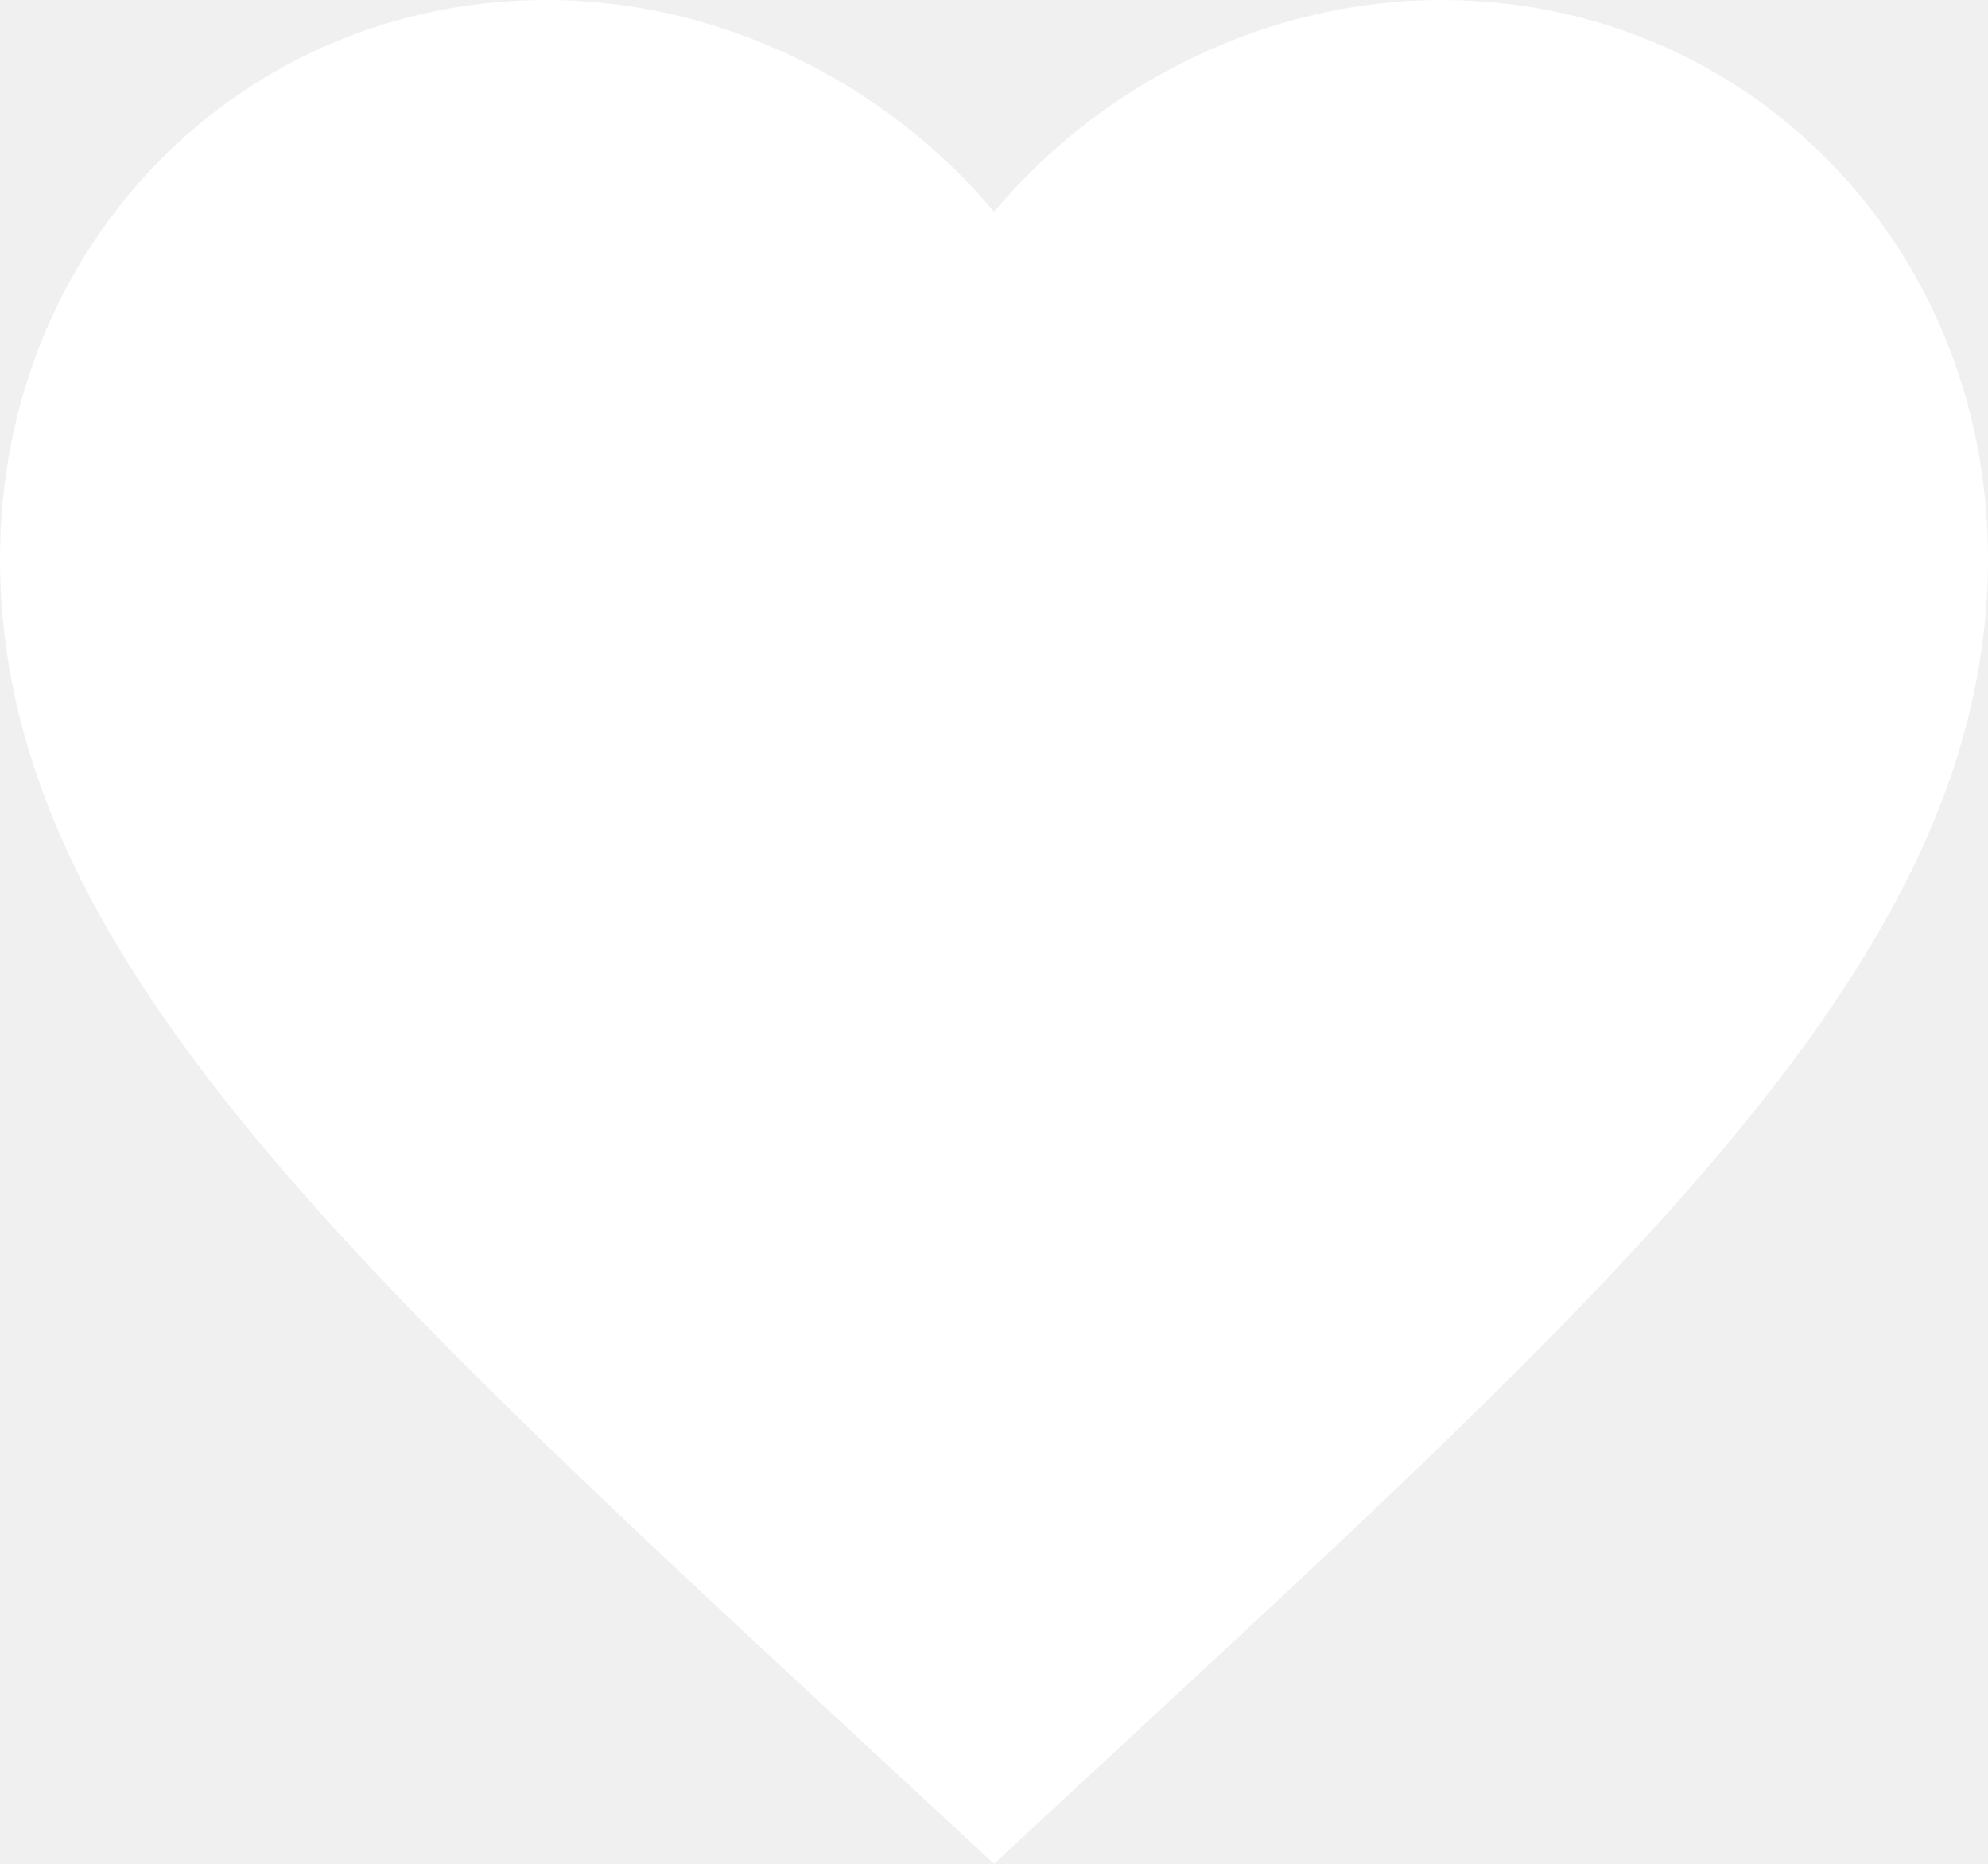
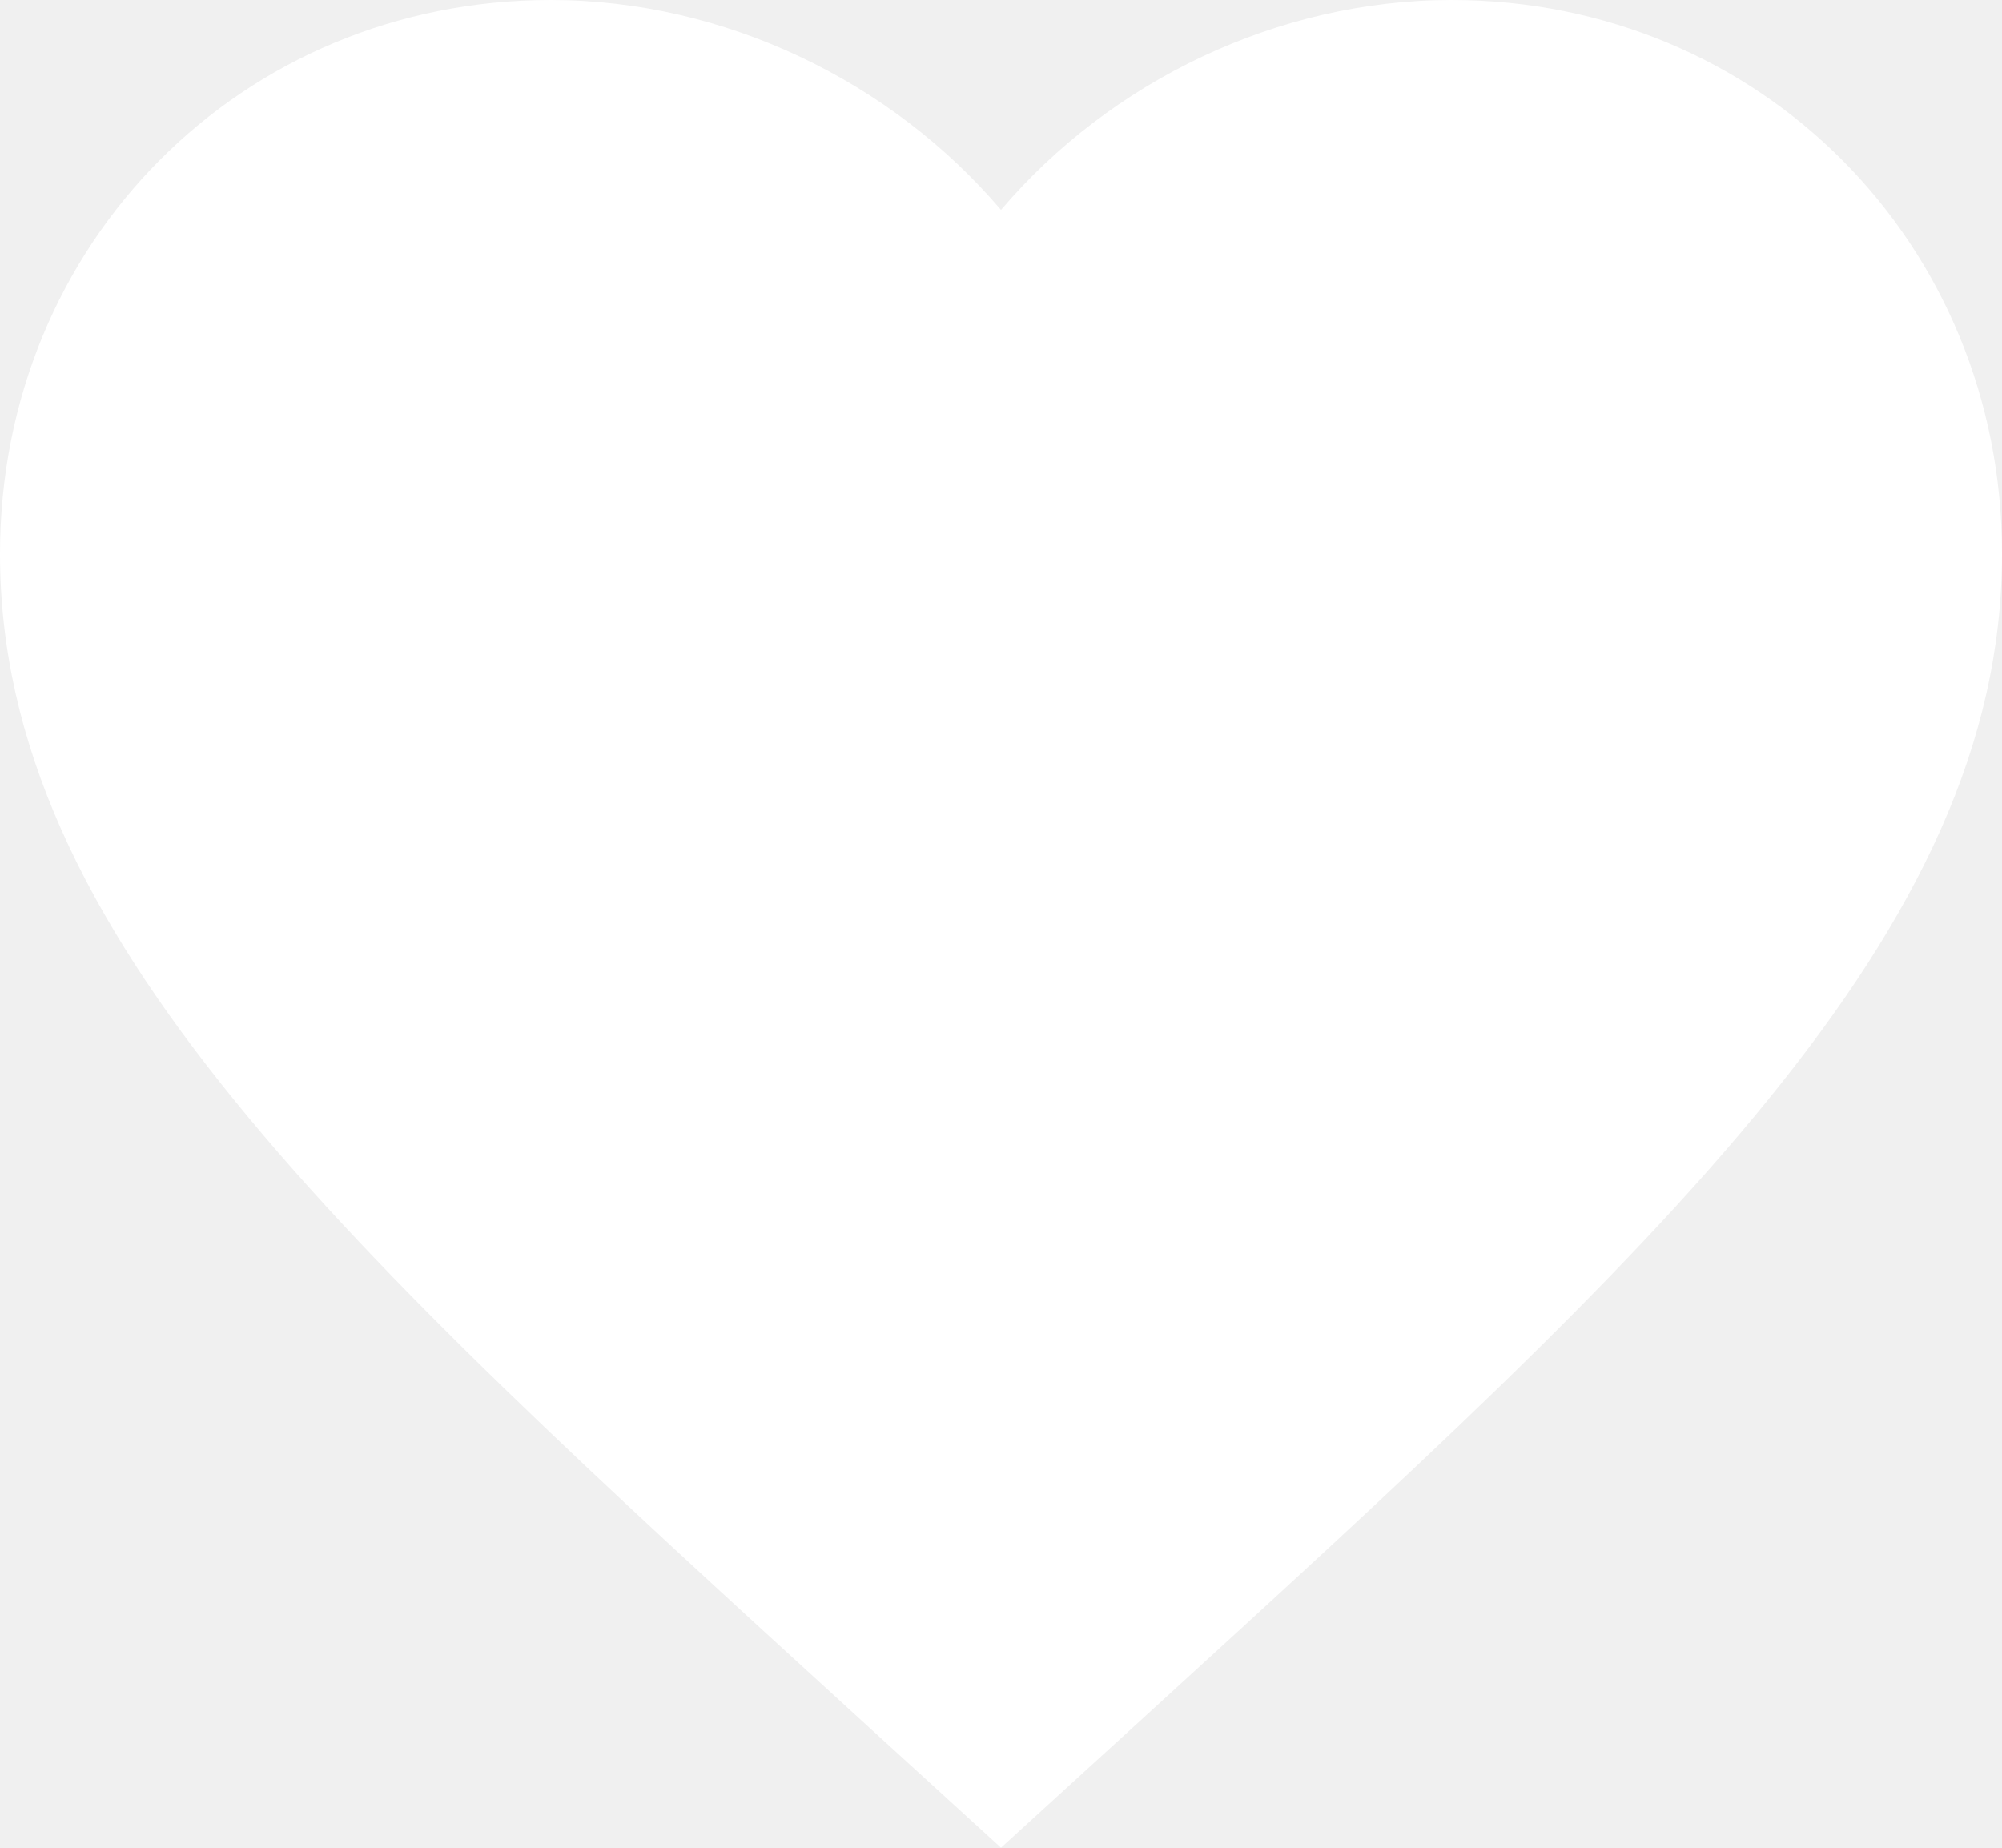
- <svg xmlns="http://www.w3.org/2000/svg" width="32" height="30" viewBox="0 0 32 30" fill="none">
-   <path d="M16 30L13.68 27.85C5.44 20.207 0 15.164 0 8.992C0 3.948 3.864 0 8.8 0C11.584 0 14.256 1.324 16 3.409C17.744 1.324 20.416 0 23.2 0C28.136 0 32 3.948 32 8.992C32 15.164 26.56 20.207 18.32 27.85L16 30Z" fill="white" />
+ <svg xmlns="http://www.w3.org/2000/svg" width="26" height="24" viewBox="0 0 26 24" fill="none">
+   <path d="M13 24L11.115 22.28C4.42 16.166 0 12.131 0 7.193C0 3.159 3.139 0 7.15 0C9.412 0 11.583 1.059 13 2.727C14.417 1.059 16.588 0 18.85 0C22.861 0 26 3.159 26 7.193C26 12.131 21.58 16.166 14.885 22.28L13 24Z" fill="white" />
</svg>
